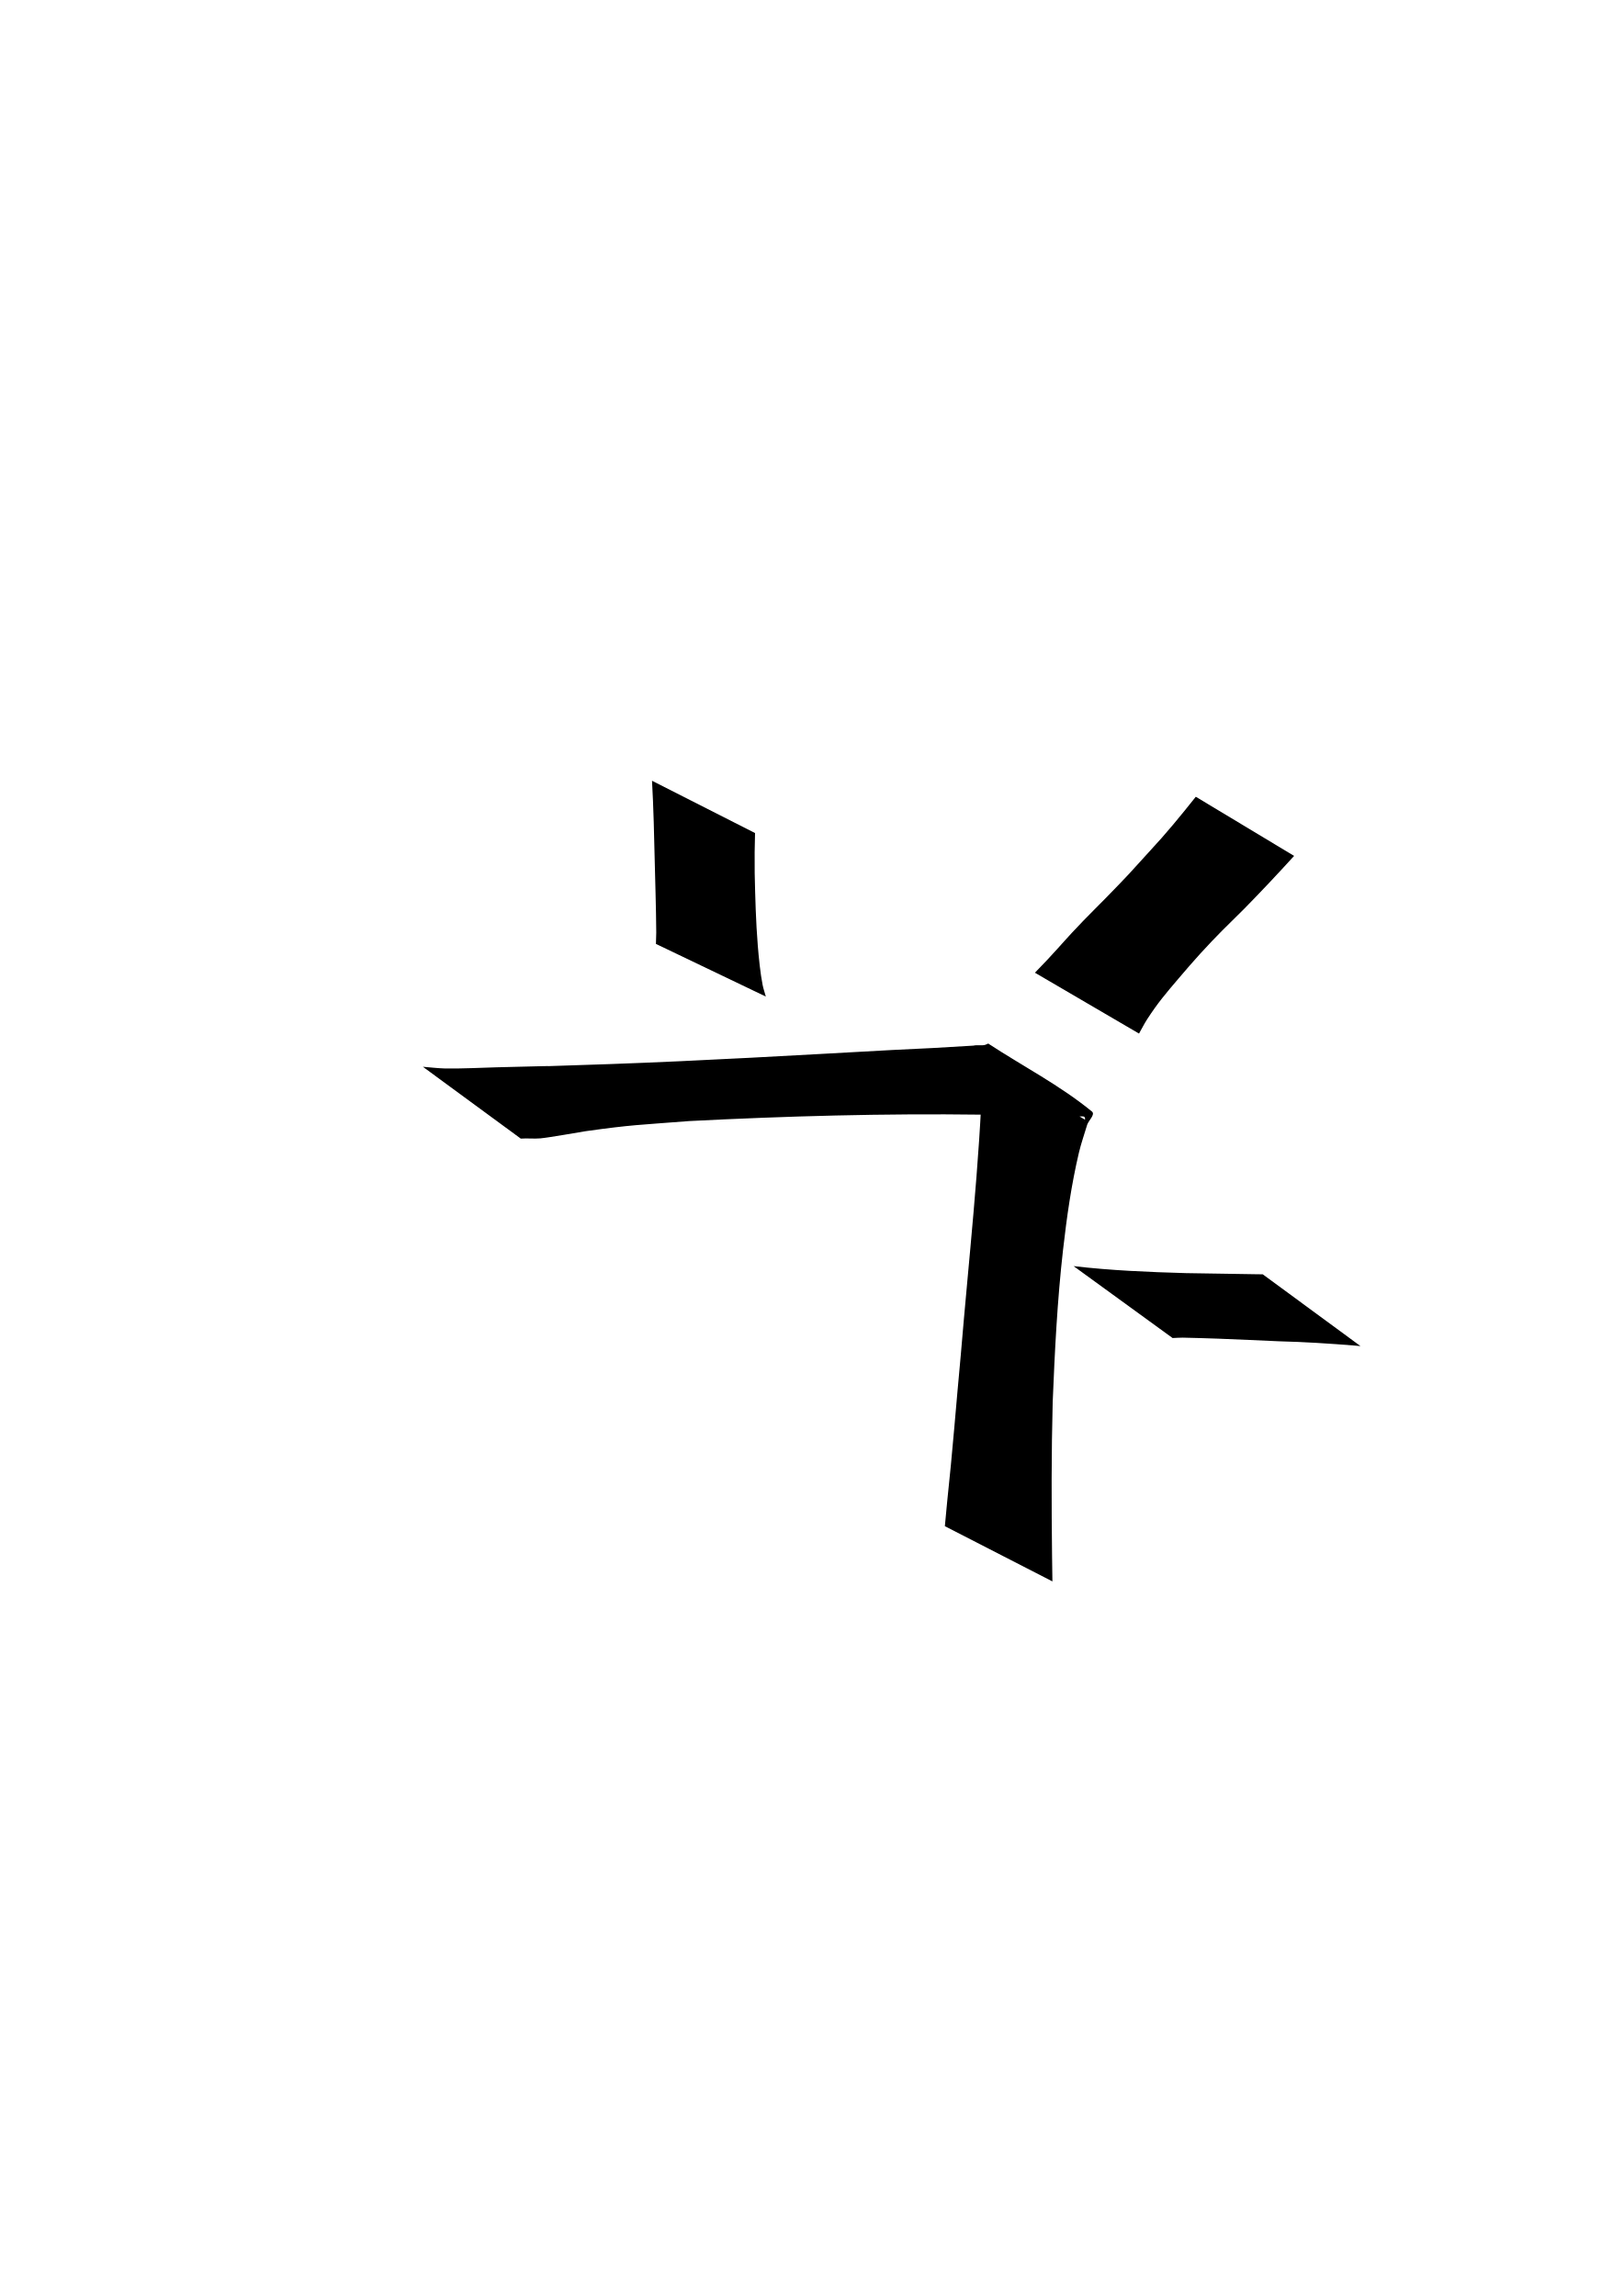
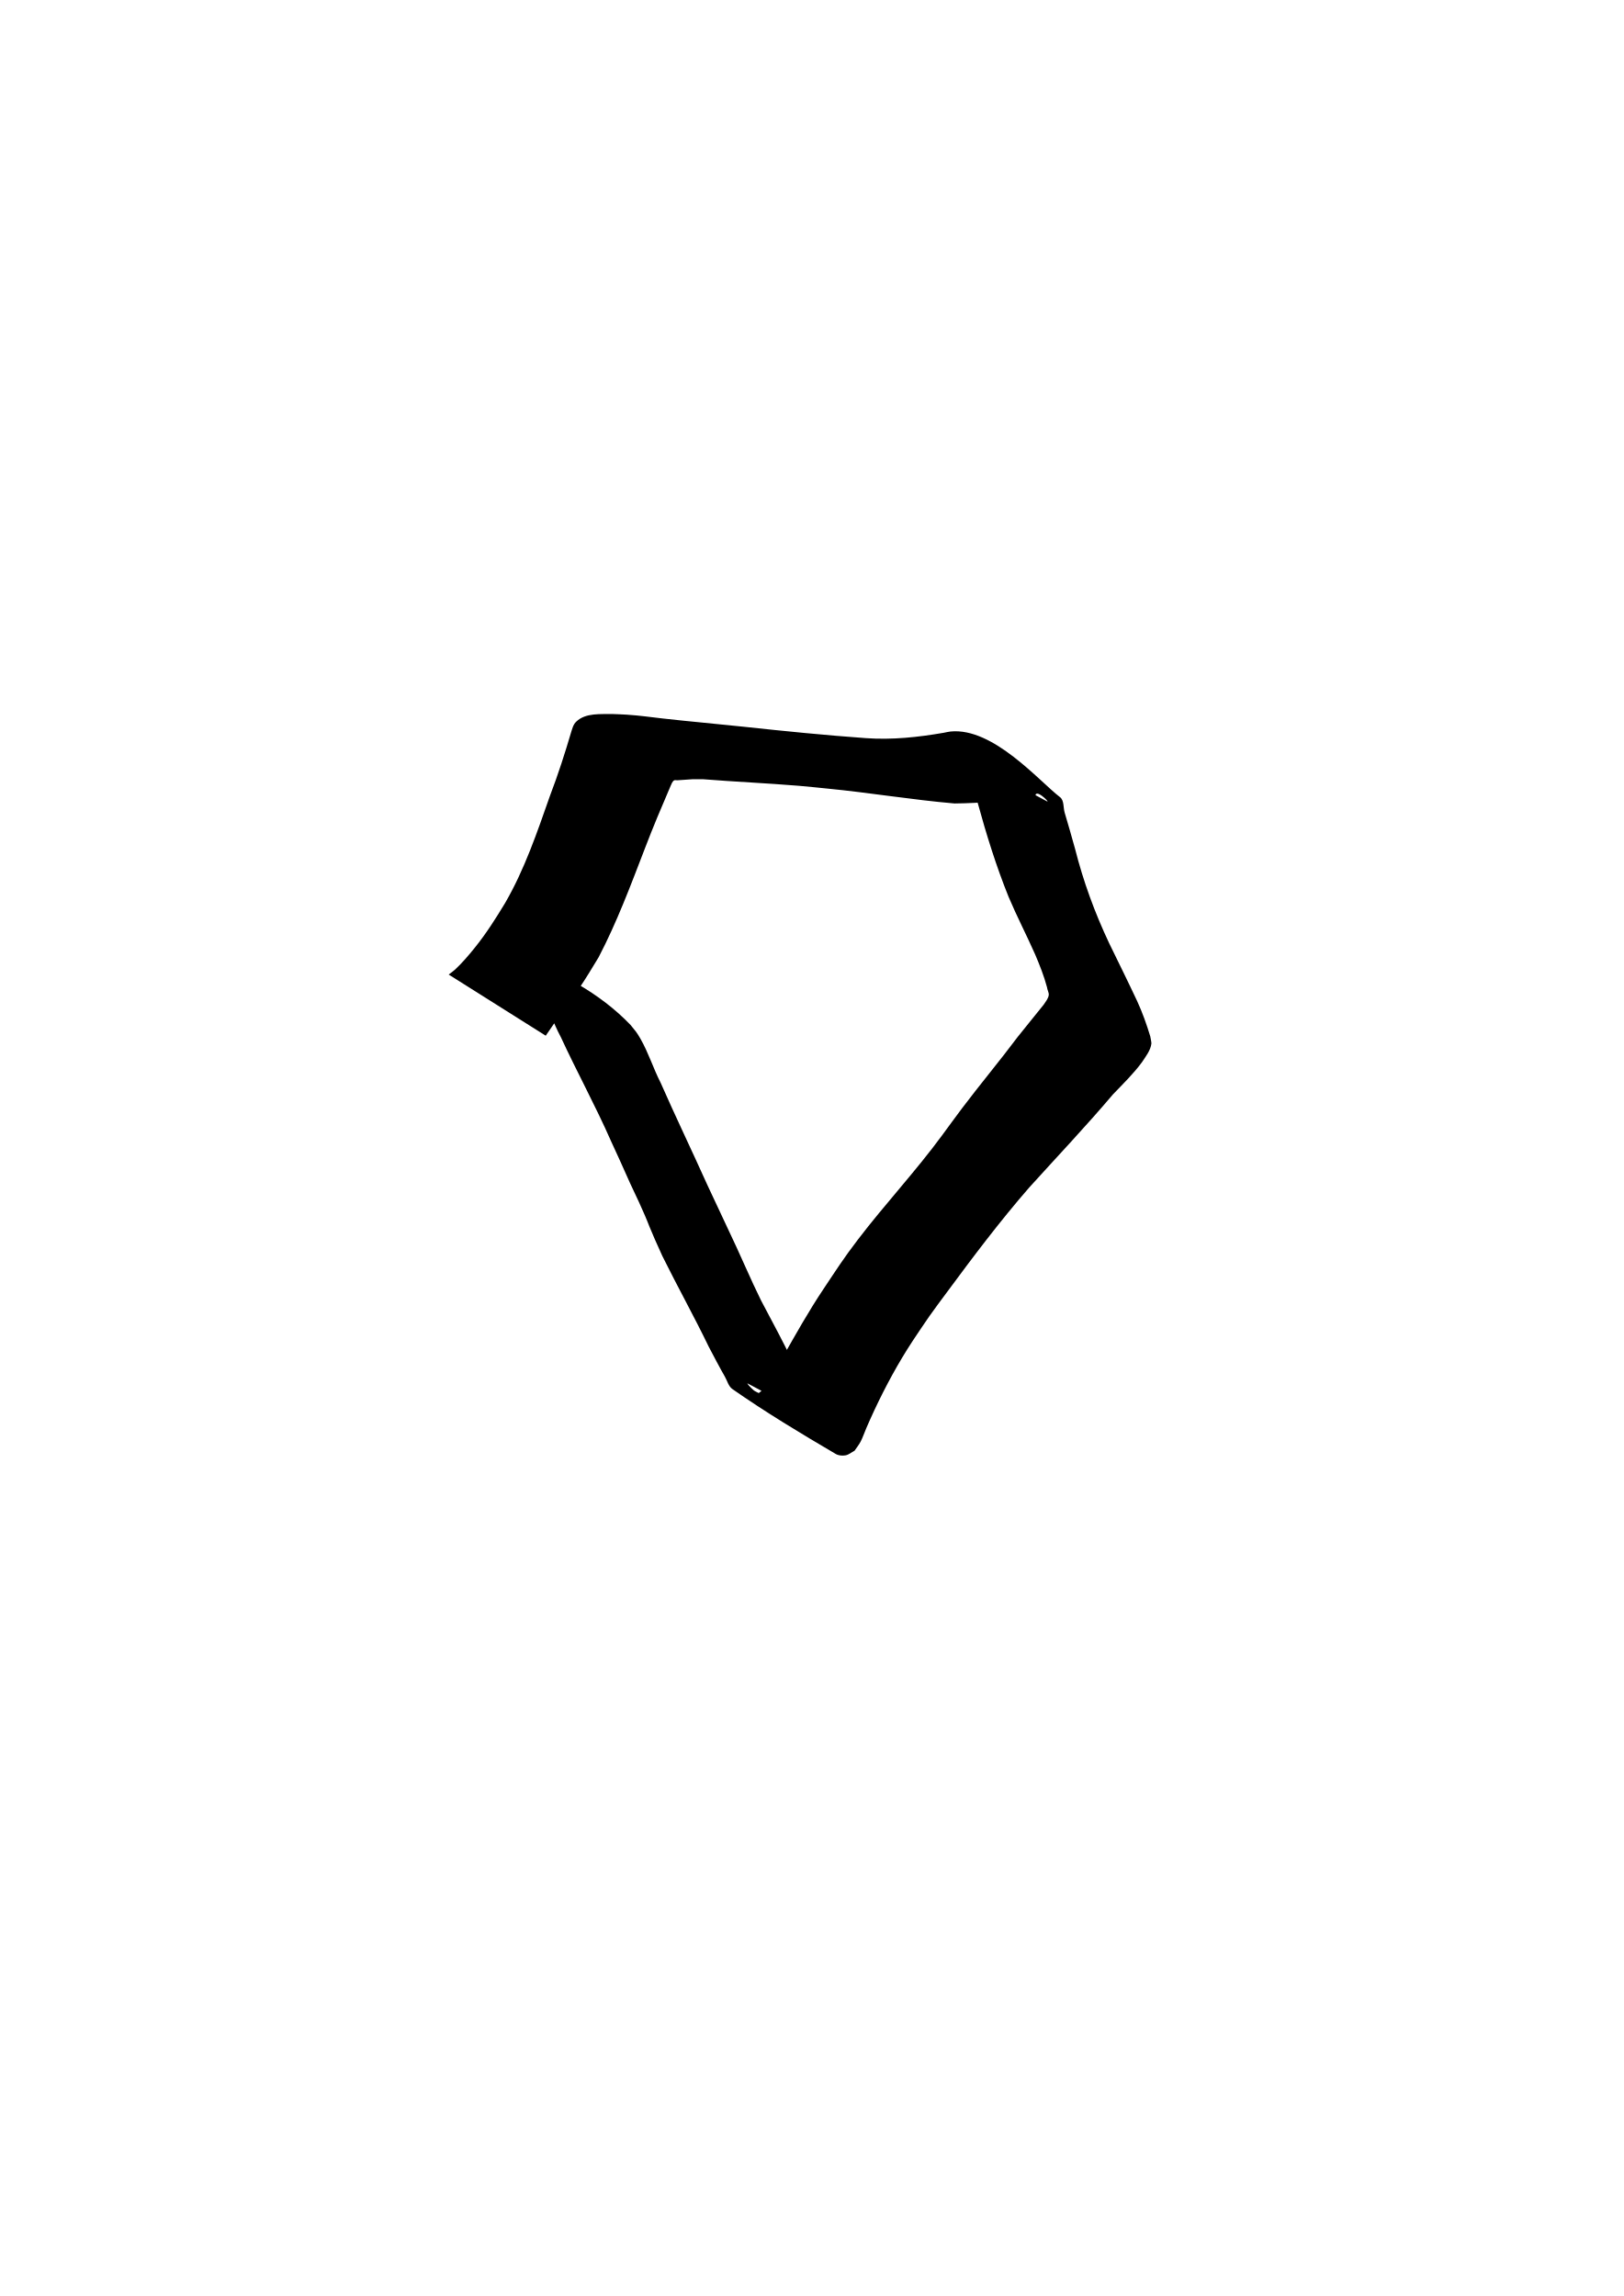
<svg xmlns="http://www.w3.org/2000/svg" width="210mm" height="297mm" viewBox="0 0 210 297" version="1.1" id="svg1">
  <defs id="defs1" />
  <g id="layer1">
-     <path style="fill:#000000;stroke-width:0.265" id="path53" d="m 67.356,147.286 c 0.844,-0.067 1.696,0.042 2.539,-0.033 1.159,-0.103 5.277,-0.847 5.845,-0.927 6.057,-0.847 6.881,-0.801 13.381,-1.309 12.596,-0.646 25.215,-0.998 37.827,-0.83 3.866,0.115 7.734,0.153 11.602,0.221 0.137,0.082 1.555,-0.055 1.672,0.039 0.098,0.078 0.176,0.432 0.068,0.369 -4.475,-2.579 -8.648,-5.699 -13.28,-7.983 -0.442,-0.218 0.059,0.985 0.088,1.477 -0.401,12.34 -1.809,24.611 -2.831,36.907 -0.601,6.354 -1.078,12.72 -1.769,19.065 -0.11,1.044 -0.201,2.091 -0.295,3.137 0,0 13.91,7.144 13.91,7.144 v 0 c -0.025,-1.095 -0.041,-2.191 -0.046,-3.287 -0.077,-6.637 -0.093,-13.277 0.082,-19.913 0.267,-6.579 0.593,-13.145 1.339,-19.692 0.487,-4.272 1.067,-8.385 2.052,-12.566 0.289,-1.228 0.716,-2.42 1.074,-3.629 0.203,-0.565 1.073,-1.315 0.609,-1.695 -4.136,-3.388 -8.944,-5.863 -13.415,-8.794 -0.136,0.058 -0.265,0.138 -0.408,0.175 -0.478,0.124 -1.023,-0.023 -1.502,0.095 -3.502,0.222 -7.005,0.417 -10.51,0.566 -12.174,0.668 -24.346,1.39 -36.532,1.823 -16.014,0.527 -0.296,0.036 -14.718,0.418 -1.547,0.041 -4.755,0.195 -6.61,0.148 -0.758,-0.019 -2.03,-0.146 -2.833,-0.22 z" />
-     <path style="fill:#000000;stroke-width:0.265" id="path54" d="m 151.655,173.082 c 0.437,-0.017 0.874,-0.051 1.311,-0.051 0.653,3e-5 4.149,0.117 4.596,0.133 2.623,0.096 5.244,0.227 7.866,0.339 3.262,0.079 6.516,0.292 9.767,0.553 0.254,0.023 0.507,0.045 0.761,0.068 0,0 -12.641,-9.285 -12.641,-9.285 v 0 c -0.227,-0.002 -0.453,-0.005 -0.68,-0.007 -3.084,-0.059 -6.169,-0.102 -9.253,-0.147 -4.851,-0.137 -9.705,-0.341 -14.528,-0.905 z" />
-     <path style="fill:#000000;stroke-width:0.265" id="path55" d="m 147.315,133.698 c 0.354,-0.623 0.673,-1.269 1.063,-1.87 1.364,-2.104 2.413,-3.334 4.068,-5.275 0.915,-1.073 1.833,-2.145 2.784,-3.187 2.182,-2.391 3.461,-3.605 5.724,-5.846 2.186,-2.225 4.318,-4.499 6.418,-6.804 0,0 -12.715,-7.652 -12.715,-7.652 v 0 c -1.901,2.396 -3.838,4.763 -5.927,7.001 -2.807,3.087 -2.533,2.835 -5.576,5.961 -1.006,1.033 -2.041,2.038 -3.041,3.077 -2.45,2.547 -2.37,2.592 -4.659,5.051 -0.526,0.565 -1.069,1.115 -1.603,1.672 z" />
-     <path style="fill:#000000;stroke-width:0.265" id="path56" d="m 99.047,128.909 c -0.137,-0.495 -0.309,-0.982 -0.411,-1.486 -0.302,-1.498 -0.507,-3.606 -0.627,-5.088 -0.253,-3.12 -0.332,-6.246 -0.402,-9.374 -0.005,-3.62 -0.023,-1.887 0.045,-5.202 0,0 -13.325,-6.765 -13.325,-6.765 v 0 c 0.167,3.428 0.091,1.643 0.224,5.355 0.084,3.117 0.166,6.233 0.238,9.35 0.025,1.055 0.09,3.756 0.086,4.926 -0.002,0.492 -0.027,0.983 -0.04,1.475 z" />
+     <path style="fill:#000000;fill-opacity:1;fill-rule:nonzero;stroke:none;stroke-width:0.265" id="path1" d="m 70.582,133.973 c 1.364,-2.055 2.884,-4.004 4.267,-6.047 1.038,-1.534 1.617,-2.529 2.578,-4.108 2.358,-4.517 4.145,-9.301 5.973,-14.05 1.041,-2.735 2.182,-5.43 3.338,-8.118 0.076,-0.155 0.231,-0.631 0.485,-0.718 0.114,-0.039 0.242,0.006 0.362,7.9e-4 0.242,-0.011 0.484,-0.032 0.726,-0.048 1.671,-0.115 0.723,-0.079 2.579,-0.09 4.136,0.332 8.286,0.511 12.421,0.852 1.221,0.101 2.438,0.237 3.657,0.356 5.509,0.533 10.972,1.456 16.487,1.93 3.506,-0.034 6.99,-0.387 10.469,-0.787 -0.193,-1.426 1.966,0.757 1.496,0.516 -3.9,-1.999 -7.516,-4.573 -11.557,-6.27 -0.648,-0.272 0.733,1.204 1.023,1.845 0.601,1.325 1.138,3.234 1.562,4.614 1.132,4.128 2.4,8.212 4.004,12.181 1.06,2.511 2.321,4.928 3.422,7.42 0.593,1.391 1.154,2.8 1.542,4.264 0.016,0.279 0.253,0.69 0.226,0.973 -0.042,0.458 -0.427,0.915 -0.665,1.279 -1.104,1.4 -2.255,2.762 -3.357,4.165 -2.338,3.124 -4.845,6.117 -7.196,9.23 -0.875,1.159 -1.724,2.338 -2.586,3.506 -3.417,4.654 -7.372,8.882 -10.874,13.468 -1.91,2.502 -2.687,3.752 -4.439,6.372 -1.929,2.882 -3.625,5.906 -5.328,8.923 -0.005,0.01 -1.992,3.534 -2.218,3.829 -0.228,0.298 -0.566,0.494 -0.849,0.741 -0.23,-0.131 -0.491,-0.219 -0.69,-0.394 -0.27,-0.237 -1.016,-0.988 -0.696,-0.824 3.812,1.949 7.369,4.386 11.239,6.216 0.577,0.273 -0.843,-0.962 -1.219,-1.478 -0.846,-1.165 -1.577,-2.525 -2.288,-3.77 -0.344,-0.658 -0.694,-1.313 -1.031,-1.975 -0.653,-1.28 -1.273,-2.576 -1.921,-3.859 -1,-1.977 -2.06,-3.922 -3.088,-5.884 -0.336,-0.705 -0.68,-1.406 -1.009,-2.114 -0.743,-1.6 -1.447,-3.219 -2.186,-4.821 -1.24,-2.686 -2.522,-5.352 -3.764,-8.036 -1.986,-4.417 -4.089,-8.779 -6.039,-13.212 -0.946,-1.849 -1.562,-3.858 -2.594,-5.664 -0.523,-0.915 -0.652,-1.012 -1.296,-1.808 -3.99,-4.161 -9.373,-7.057 -14.865,-8.778 -0.842,-0.264 -1.71,-0.42 -2.566,-0.633 -0.888,-0.218 -1.757,-0.472 -2.664,-0.605 0,0 11.828,8.931 11.828,8.931 v 0 c 0.831,0.192 1.656,0.409 2.491,0.585 0.806,0.201 1.595,0.418 2.35,0.774 0.287,0.135 1.114,0.611 0.841,0.448 -12.545,-7.451 -15.301,-9.328 -10.844,-6.328 0.657,0.592 0.985,0.836 1.536,1.556 1.291,1.686 1.868,3.774 2.877,5.62 2.083,4.513 4.474,8.873 6.477,13.424 0.42,0.918 0.841,1.836 1.261,2.753 0.403,0.901 0.799,1.806 1.21,2.704 0.384,0.839 0.794,1.665 1.174,2.505 1.434,3.169 0.7,1.682 2.038,4.776 0.312,0.722 0.645,1.435 0.967,2.152 1.949,3.944 4.097,7.789 6.01,11.753 0.615,1.164 1.416,2.707 2.079,3.856 0.315,0.546 0.465,1.255 0.982,1.615 4.309,3.007 8.817,5.727 13.35,8.385 0.368,0.216 0.845,0.257 1.265,0.186 0.434,-0.073 0.785,-0.399 1.177,-0.599 0.261,-0.392 0.567,-0.757 0.784,-1.175 0.294,-0.566 0.488,-1.179 0.744,-1.764 0.336,-0.768 0.674,-1.535 1.03,-2.294 1.454,-3.095 3.078,-6.107 4.957,-8.967 0.719,-1.064 1.417,-2.143 2.156,-3.193 0.734,-1.044 1.504,-2.061 2.262,-3.088 3.414,-4.624 6.877,-9.22 10.651,-13.559 3.624,-4.009 7.345,-7.928 10.838,-12.054 1.291,-1.346 2.641,-2.656 3.75,-4.16 0.472,-0.719 1.129,-1.544 1.222,-2.43 0.013,-0.119 -0.131,-0.83 -0.149,-0.92 -0.475,-1.559 -1.019,-3.1 -1.704,-4.579 -1.175,-2.513 -2.411,-4.993 -3.622,-7.489 -1.845,-3.911 -3.334,-7.969 -4.393,-12.166 -0.603,-2.139 -0.72,-2.58 -1.347,-4.69 -0.201,-0.674 -0.053,-1.593 -0.612,-2.02 -2.645,-2.018 -8.621,-9.041 -14.15,-8.486 -0.293,0.029 -0.579,0.107 -0.869,0.161 -3.318,0.574 -6.677,0.937 -10.049,0.699 -5.283,-0.378 -10.552,-0.907 -15.818,-1.475 -3.478,-0.372 -6.963,-0.673 -10.44,-1.064 -2.023,-0.227 -2.8,-0.369 -4.727,-0.502 -0.593,-0.041 -1.188,-0.053 -1.782,-0.08 -1.525,0.033 -3.516,-0.187 -4.72,0.981 -0.394,0.382 -0.448,0.714 -0.617,1.203 -0.833,2.835 -1.735,5.648 -2.793,8.408 -1.659,4.721 -3.273,9.492 -5.791,13.843 -1.221,2.022 -2.46,3.972 -3.944,5.815 -0.734,0.912 -1.663,2.003 -2.539,2.811 -0.255,0.235 -0.547,0.425 -0.82,0.638 z" />
  </g>
</svg>
